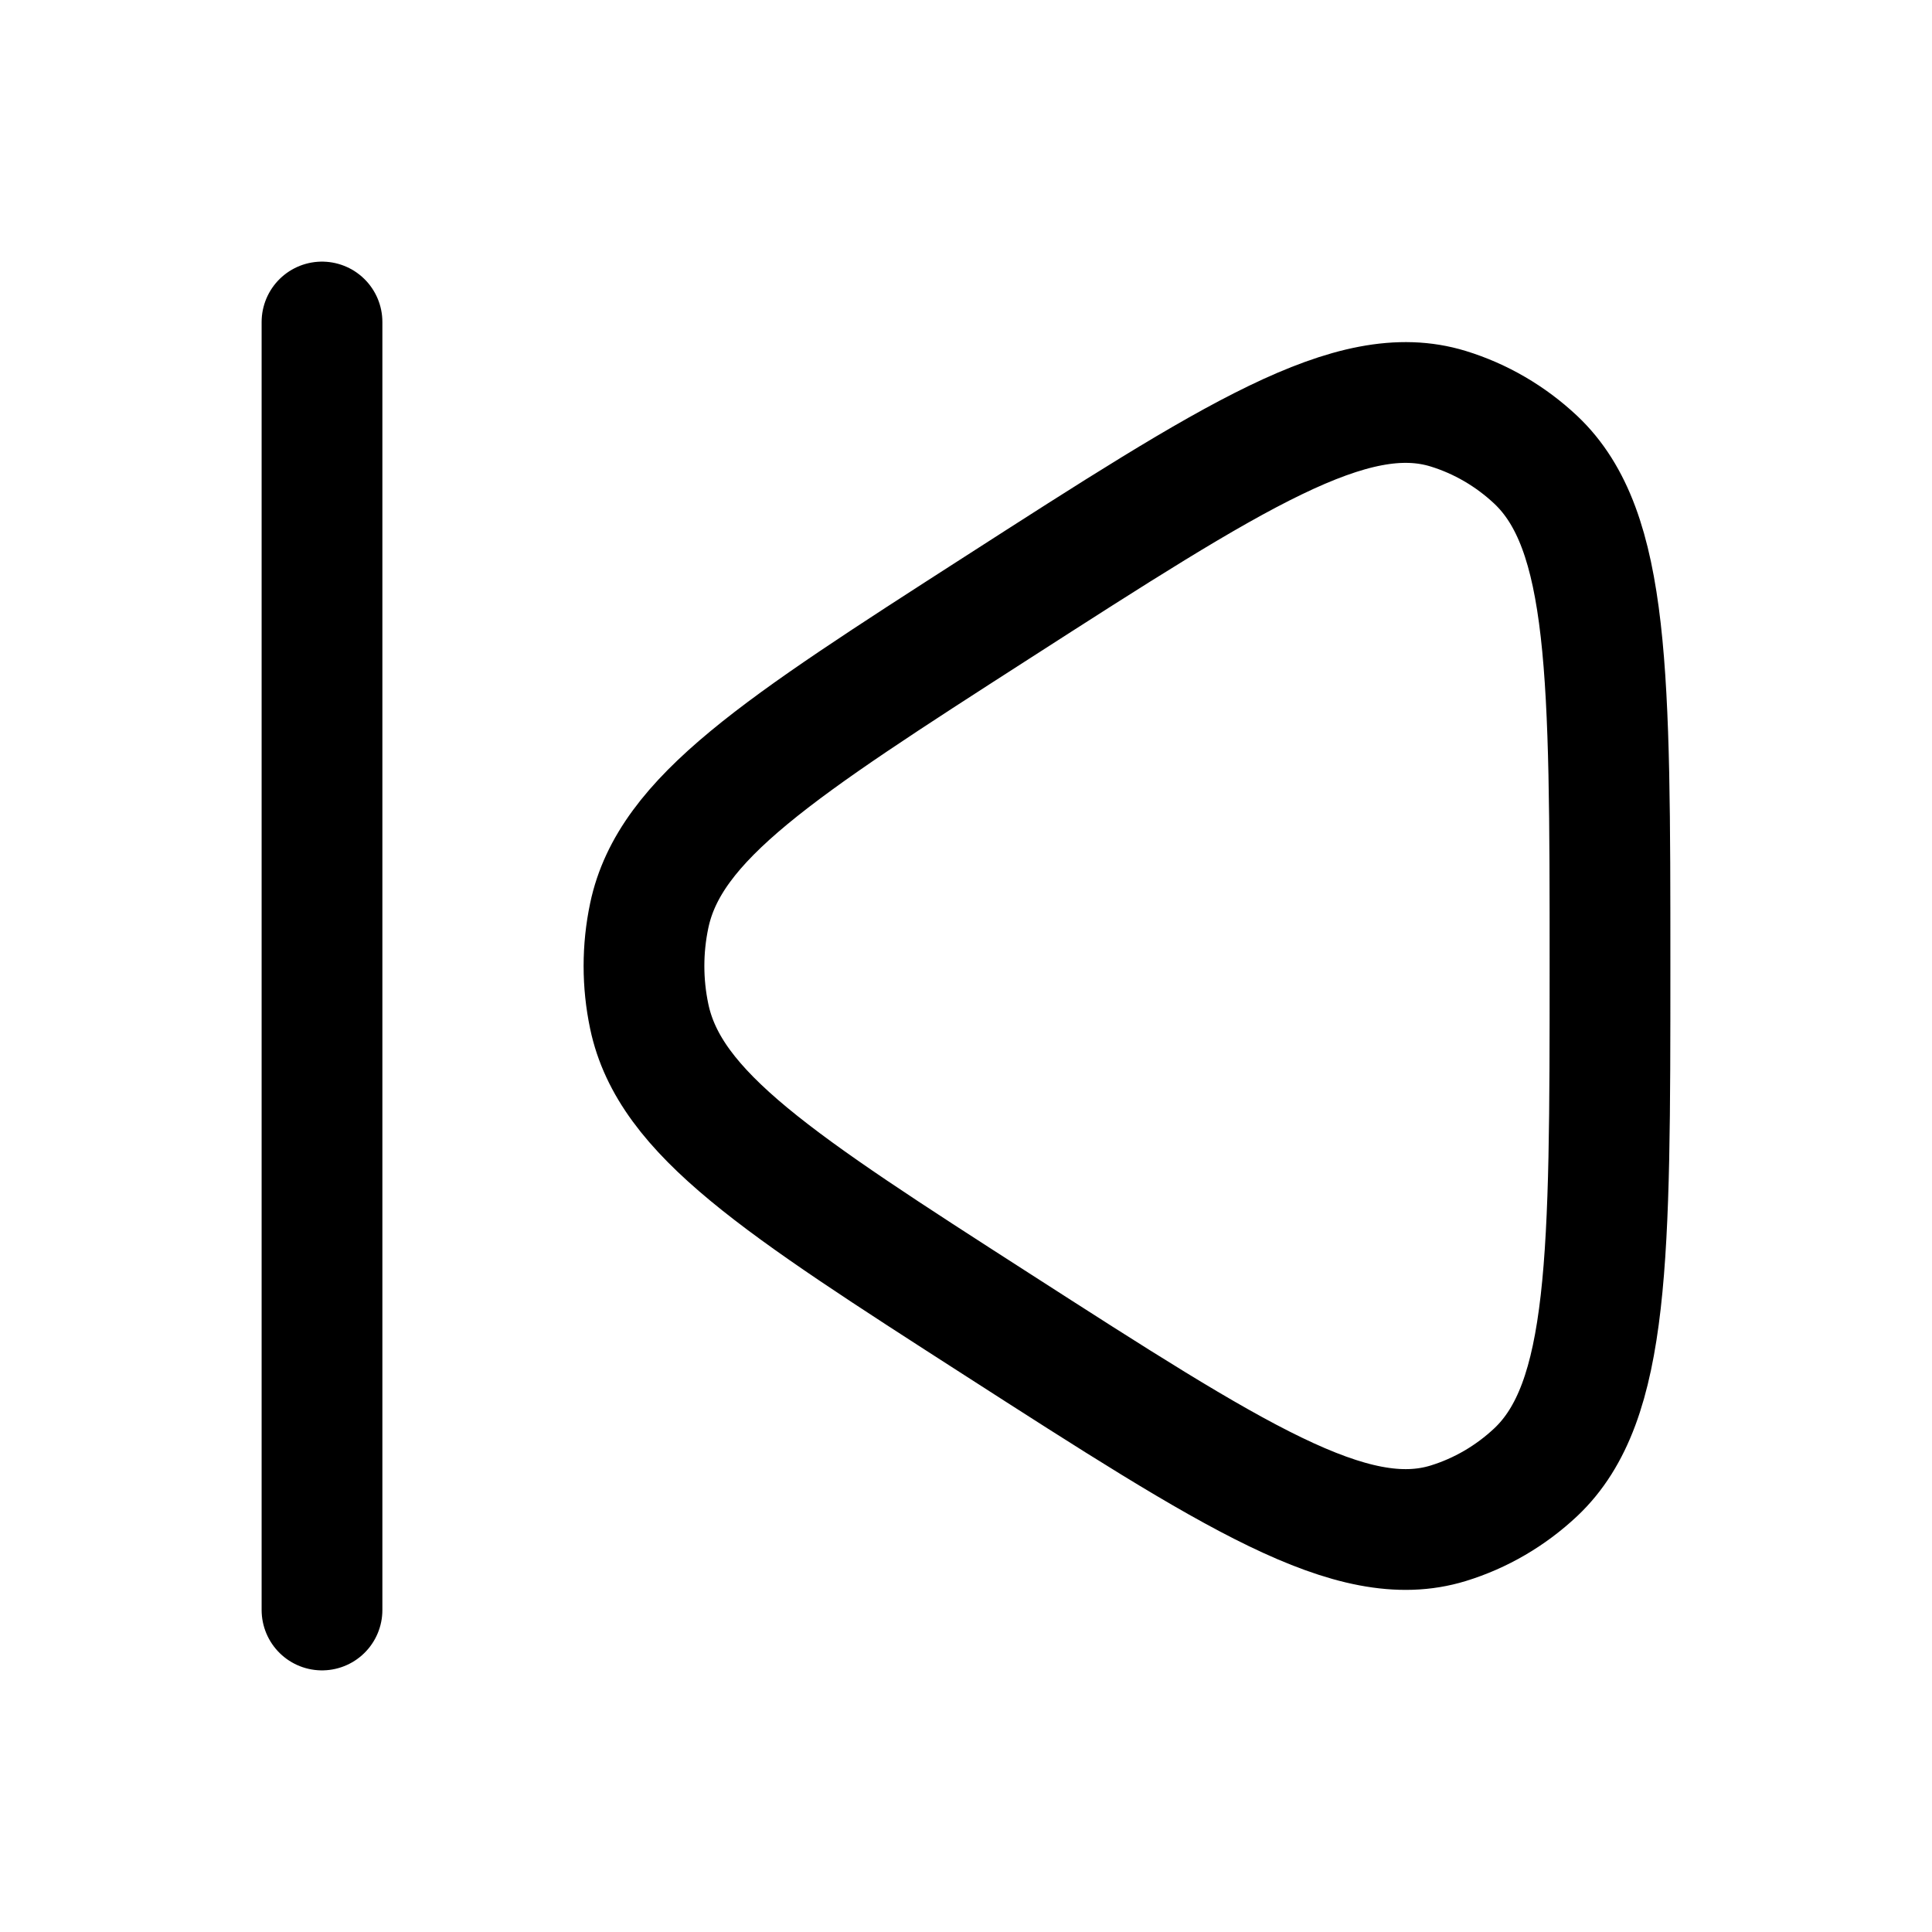
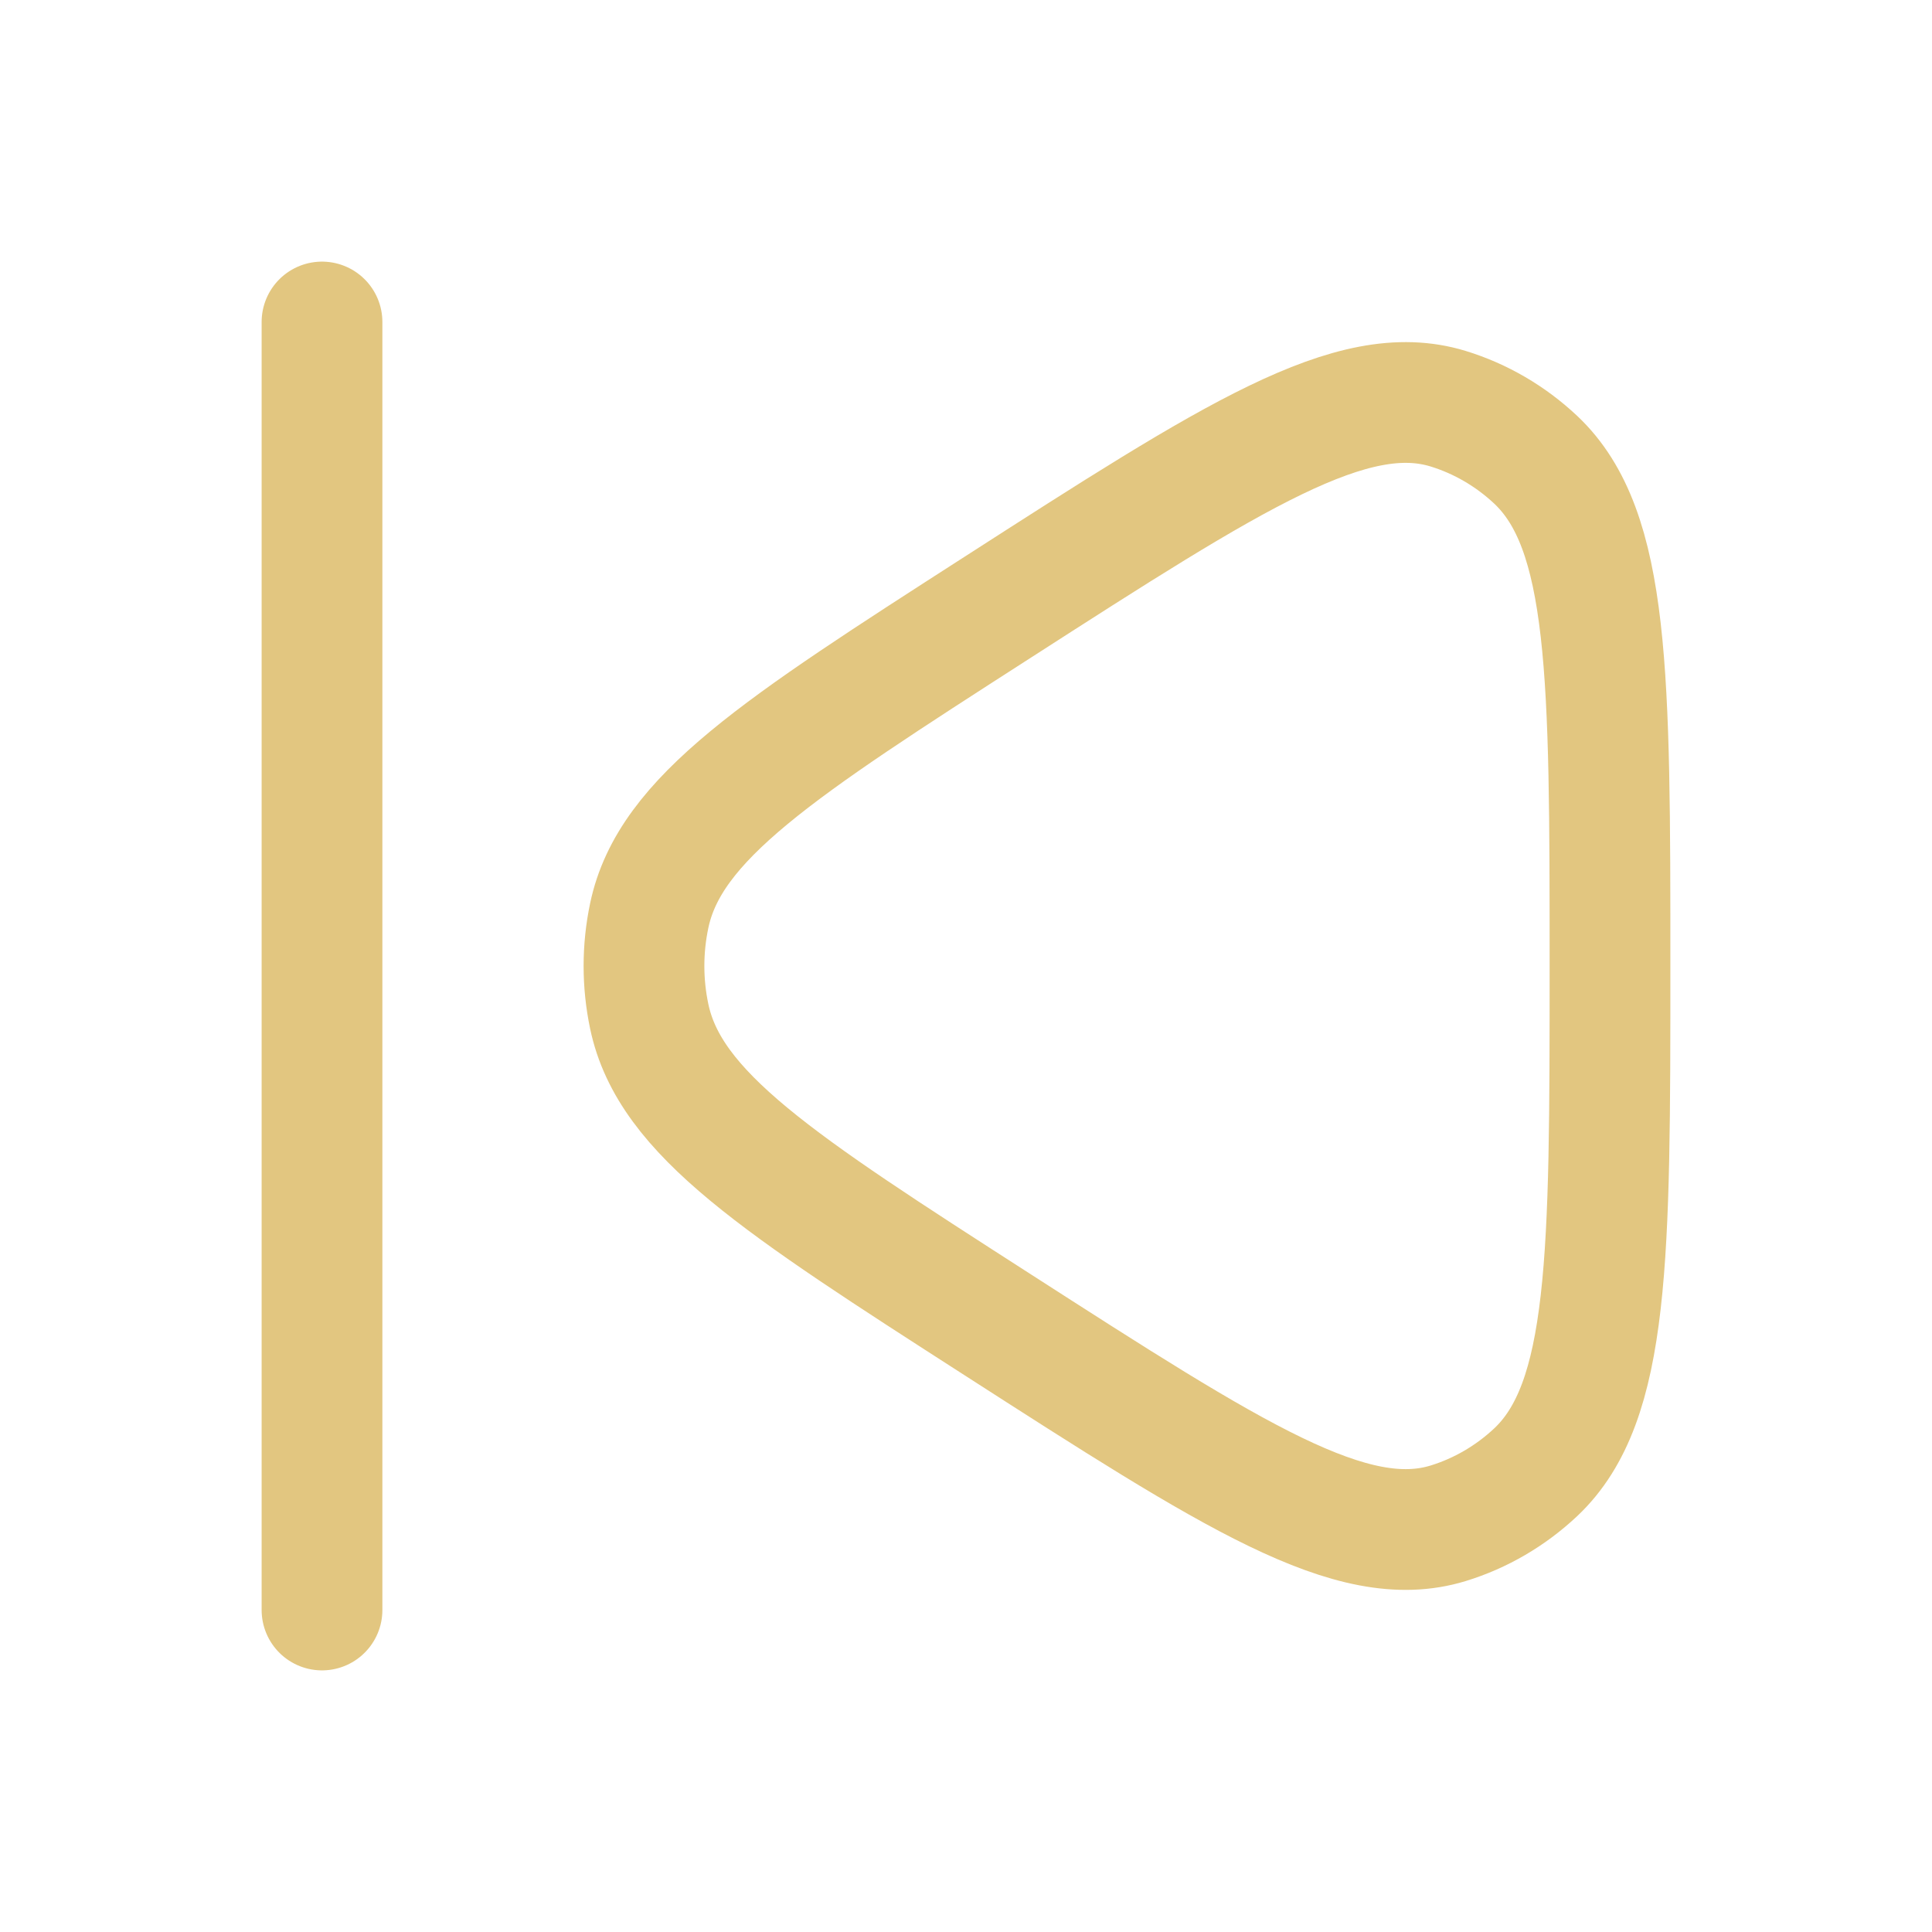
<svg xmlns="http://www.w3.org/2000/svg" viewBox="0 0 24 24" width="24" height="24" color="#000000" fill="none">
-   <path d="M8.065 12.626C8.319 13.837 9.673 14.708 12.38 16.448C15.325 18.341 16.797 19.288 17.989 18.923C18.393 18.799 18.765 18.582 19.078 18.288C20 17.418 20 15.612 20 12C20 8.388 20 6.582 19.078 5.712C18.765 5.418 18.393 5.201 17.989 5.077C16.797 4.712 15.325 5.659 12.38 7.552C9.673 9.292 8.319 10.163 8.065 11.374C7.978 11.787 7.978 12.213 8.065 12.626Z" stroke="currentColor" stroke-width="1.5" stroke-linejoin="round" />
-   <path d="M4 4L4 20" stroke="currentColor" stroke-width="1.5" stroke-linecap="round" />
+   <path d="M8.065 12.626C8.319 13.837 9.673 14.708 12.38 16.448C15.325 18.341 16.797 19.288 17.989 18.923C18.393 18.799 18.765 18.582 19.078 18.288C20 17.418 20 15.612 20 12C20 8.388 20 6.582 19.078 5.712C18.765 5.418 18.393 5.201 17.989 5.077C16.797 4.712 15.325 5.659 12.38 7.552C9.673 9.292 8.319 10.163 8.065 11.374C7.978 11.787 7.978 12.213 8.065 12.626Z" stroke="#e2c680" stroke-width="1.5" stroke-linejoin="round" />
+   <path d="M4 4L4 20" stroke="#e2c680" stroke-width="1.5" stroke-linecap="round" />
</svg>
